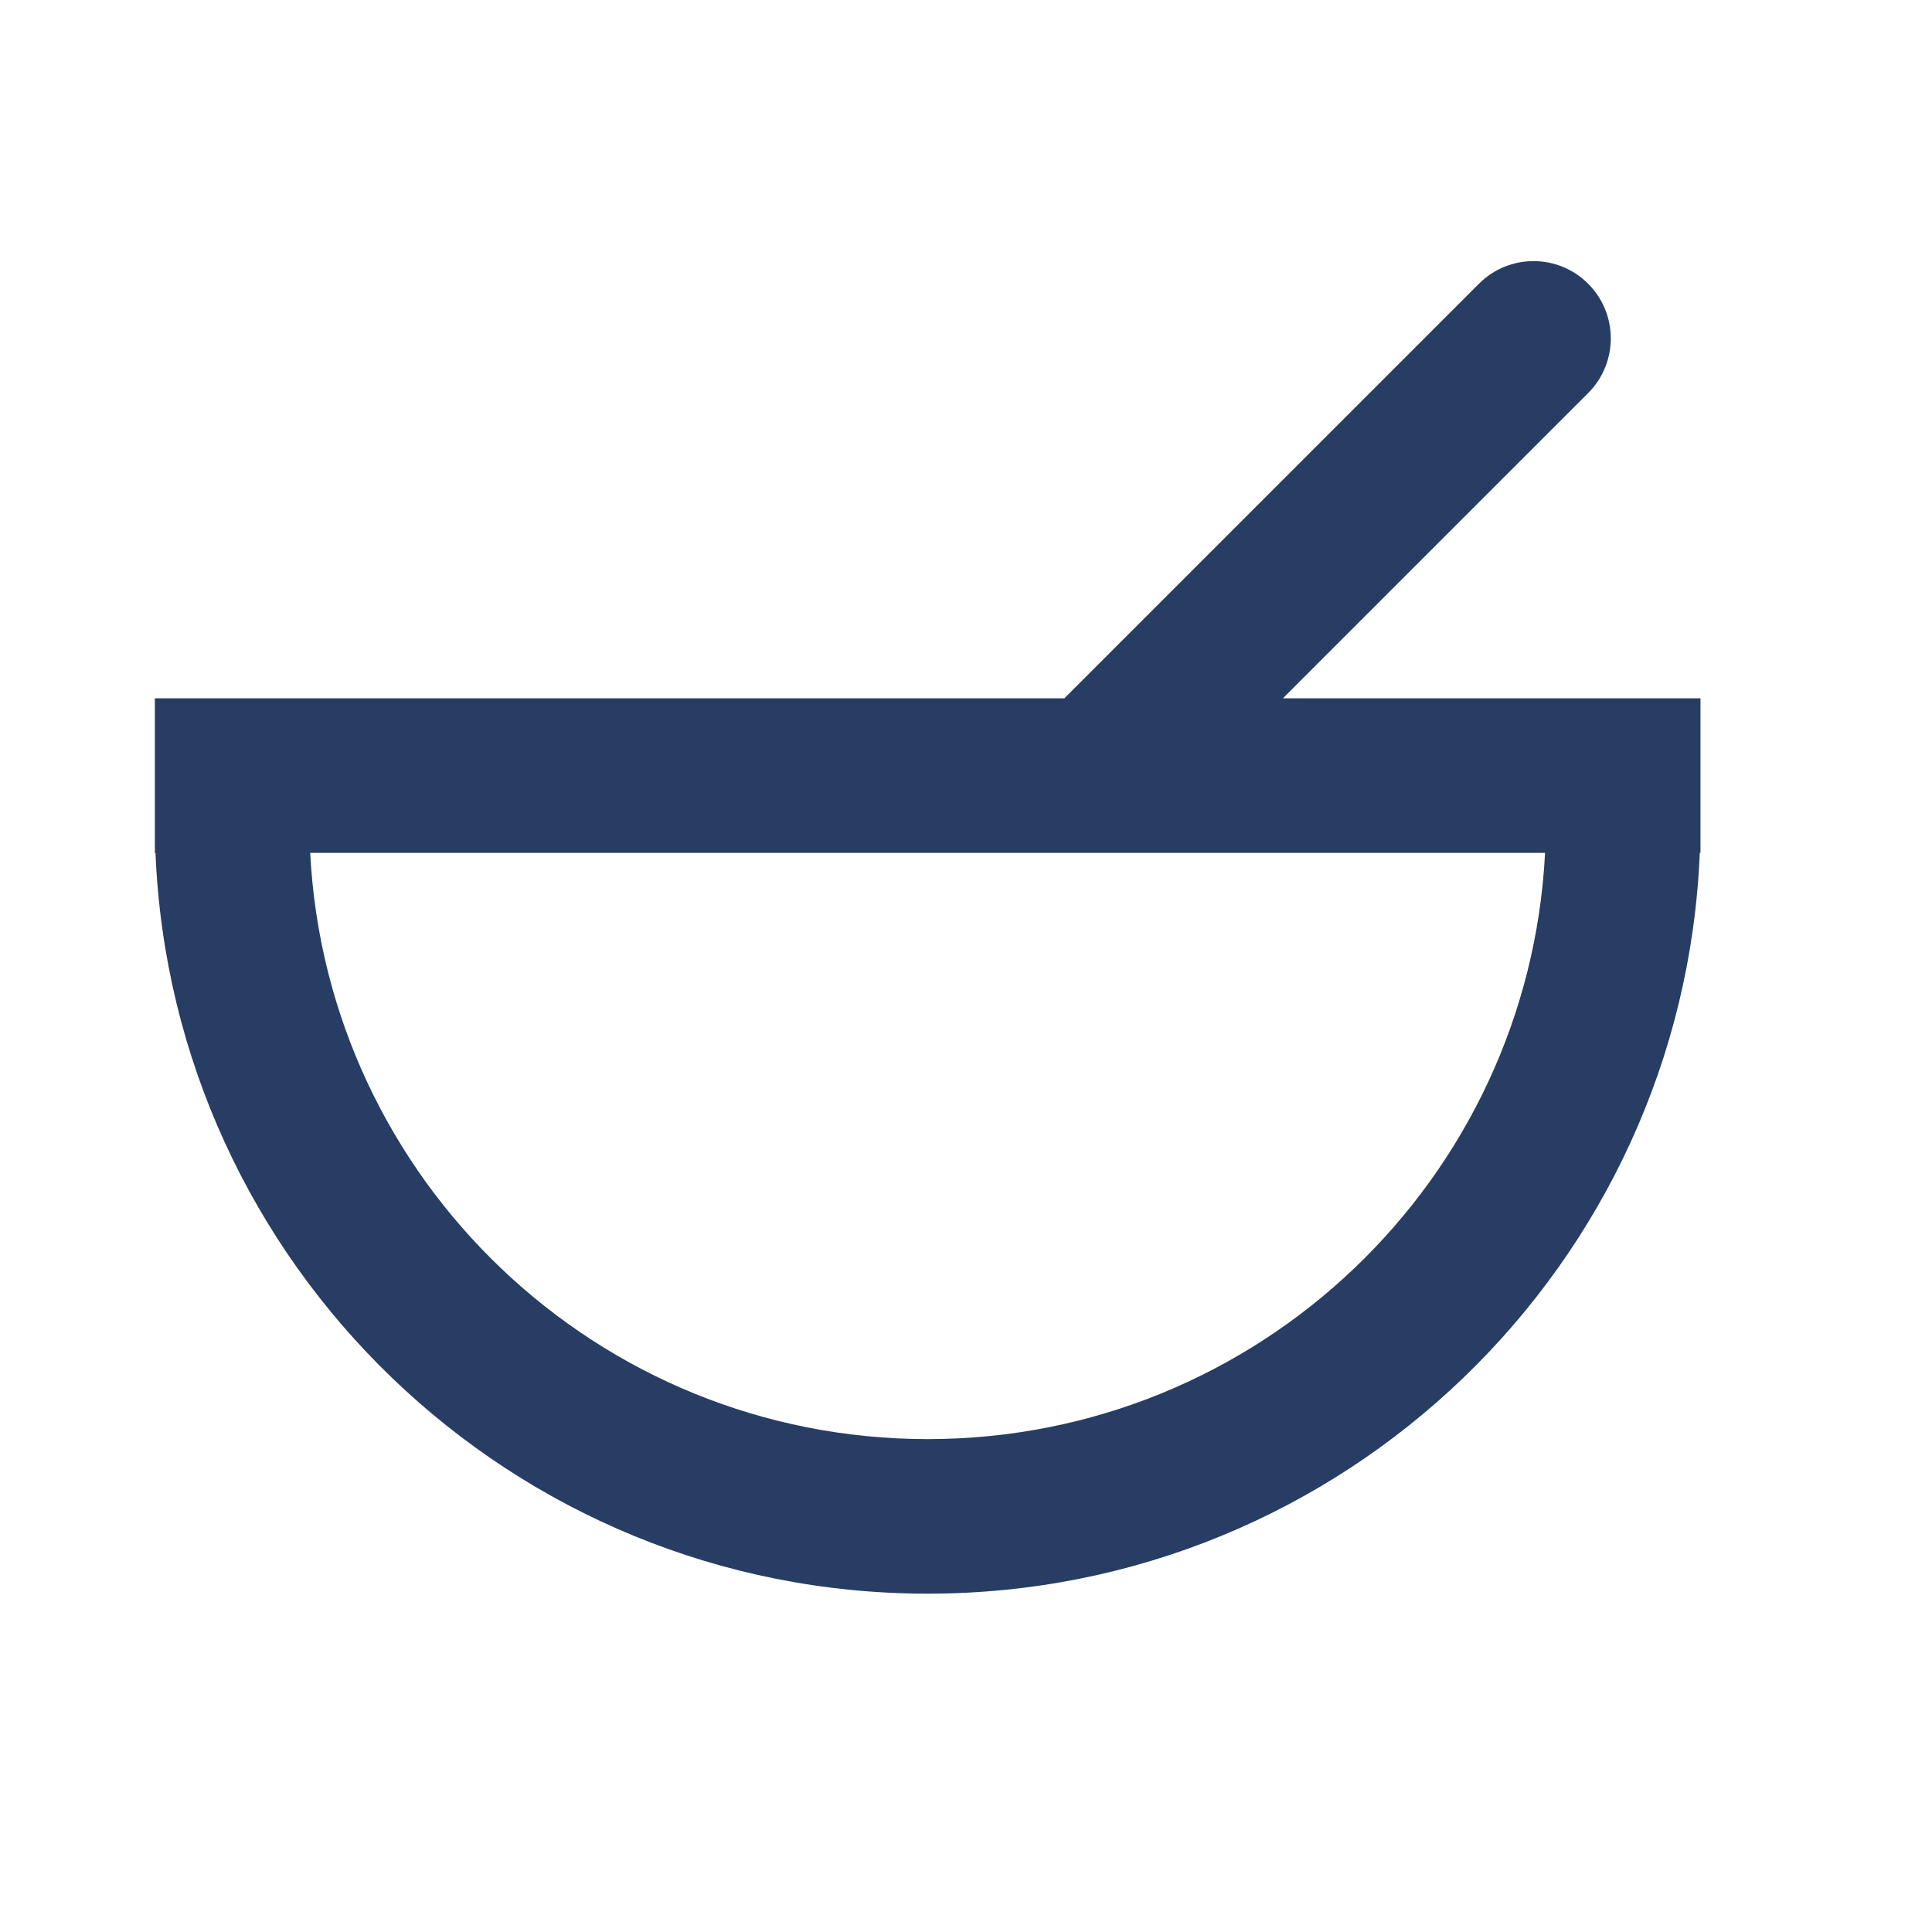
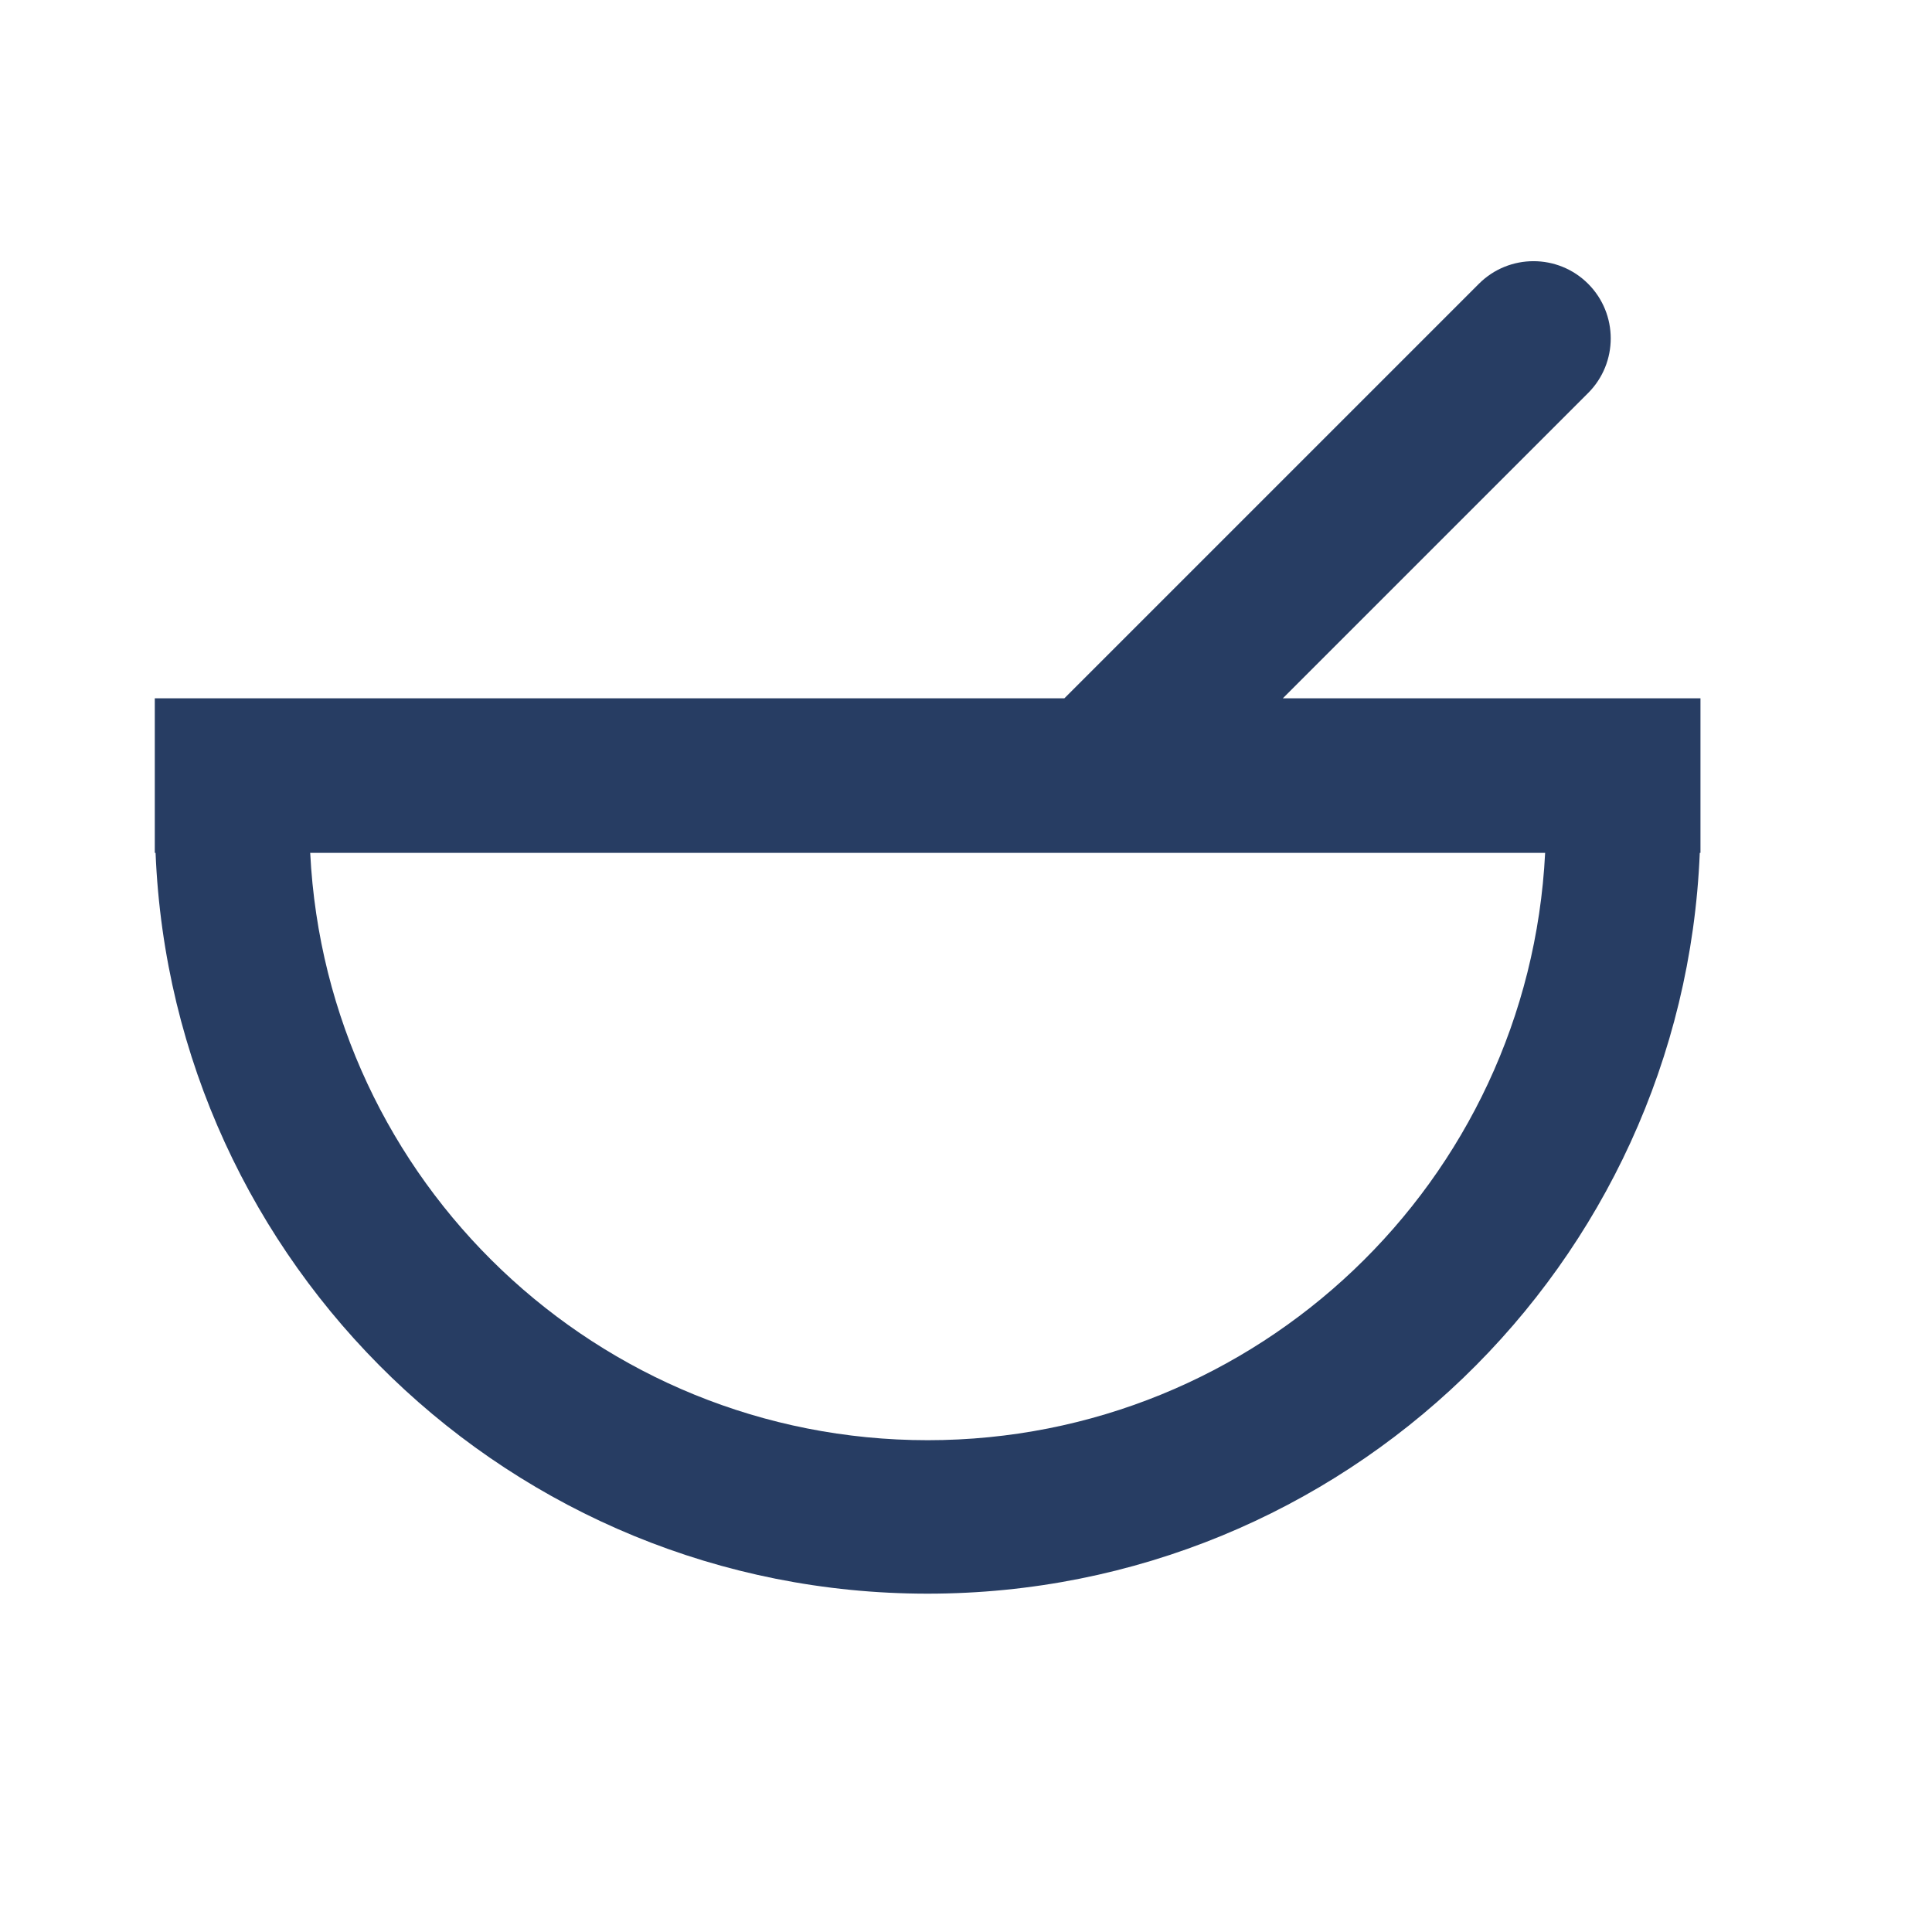
- <svg xmlns="http://www.w3.org/2000/svg" width="25" height="25" viewBox="0 0 25 25" fill="none">
-   <path fill-rule="evenodd" clip-rule="evenodd" d="M20.551 3.672C20.16 3.281 19.527 3.281 19.137 3.672L13.773 9.036H2.004V11.036H2.012C2.23 16.366 6.62 20.622 12.004 20.622C17.388 20.622 21.778 16.366 21.995 11.036H22.004V9.036H16.601L20.551 5.086C20.941 4.695 20.941 4.062 20.551 3.672ZM14.18 11.036C14.184 11.036 14.189 11.036 14.194 11.036H19.993C19.778 15.261 16.283 18.622 12.004 18.622C7.725 18.622 4.23 15.261 4.014 11.036H14.18Z" fill="#273D63" />
+ <svg xmlns="http://www.w3.org/2000/svg" viewBox="0 0 25 25" fill="none">
+   <path fill-rule="evenodd" clip-rule="evenodd" d="M20.55 3.672a1 1 0 0 0-1.413 0l-5.364 5.364H2.003v2h.01c.217 5.33 4.607 9.586 9.99 9.586 5.385 0 9.775-4.256 9.992-9.586h.009v-2H16.6l3.95-3.95a1 1 0 0 0 0-1.414zm-6.37 7.364a.3.3 0 0 0 .014 0h5.8a8 8 0 0 1-15.98 0H14.18z" fill="#273D63" />
</svg>
